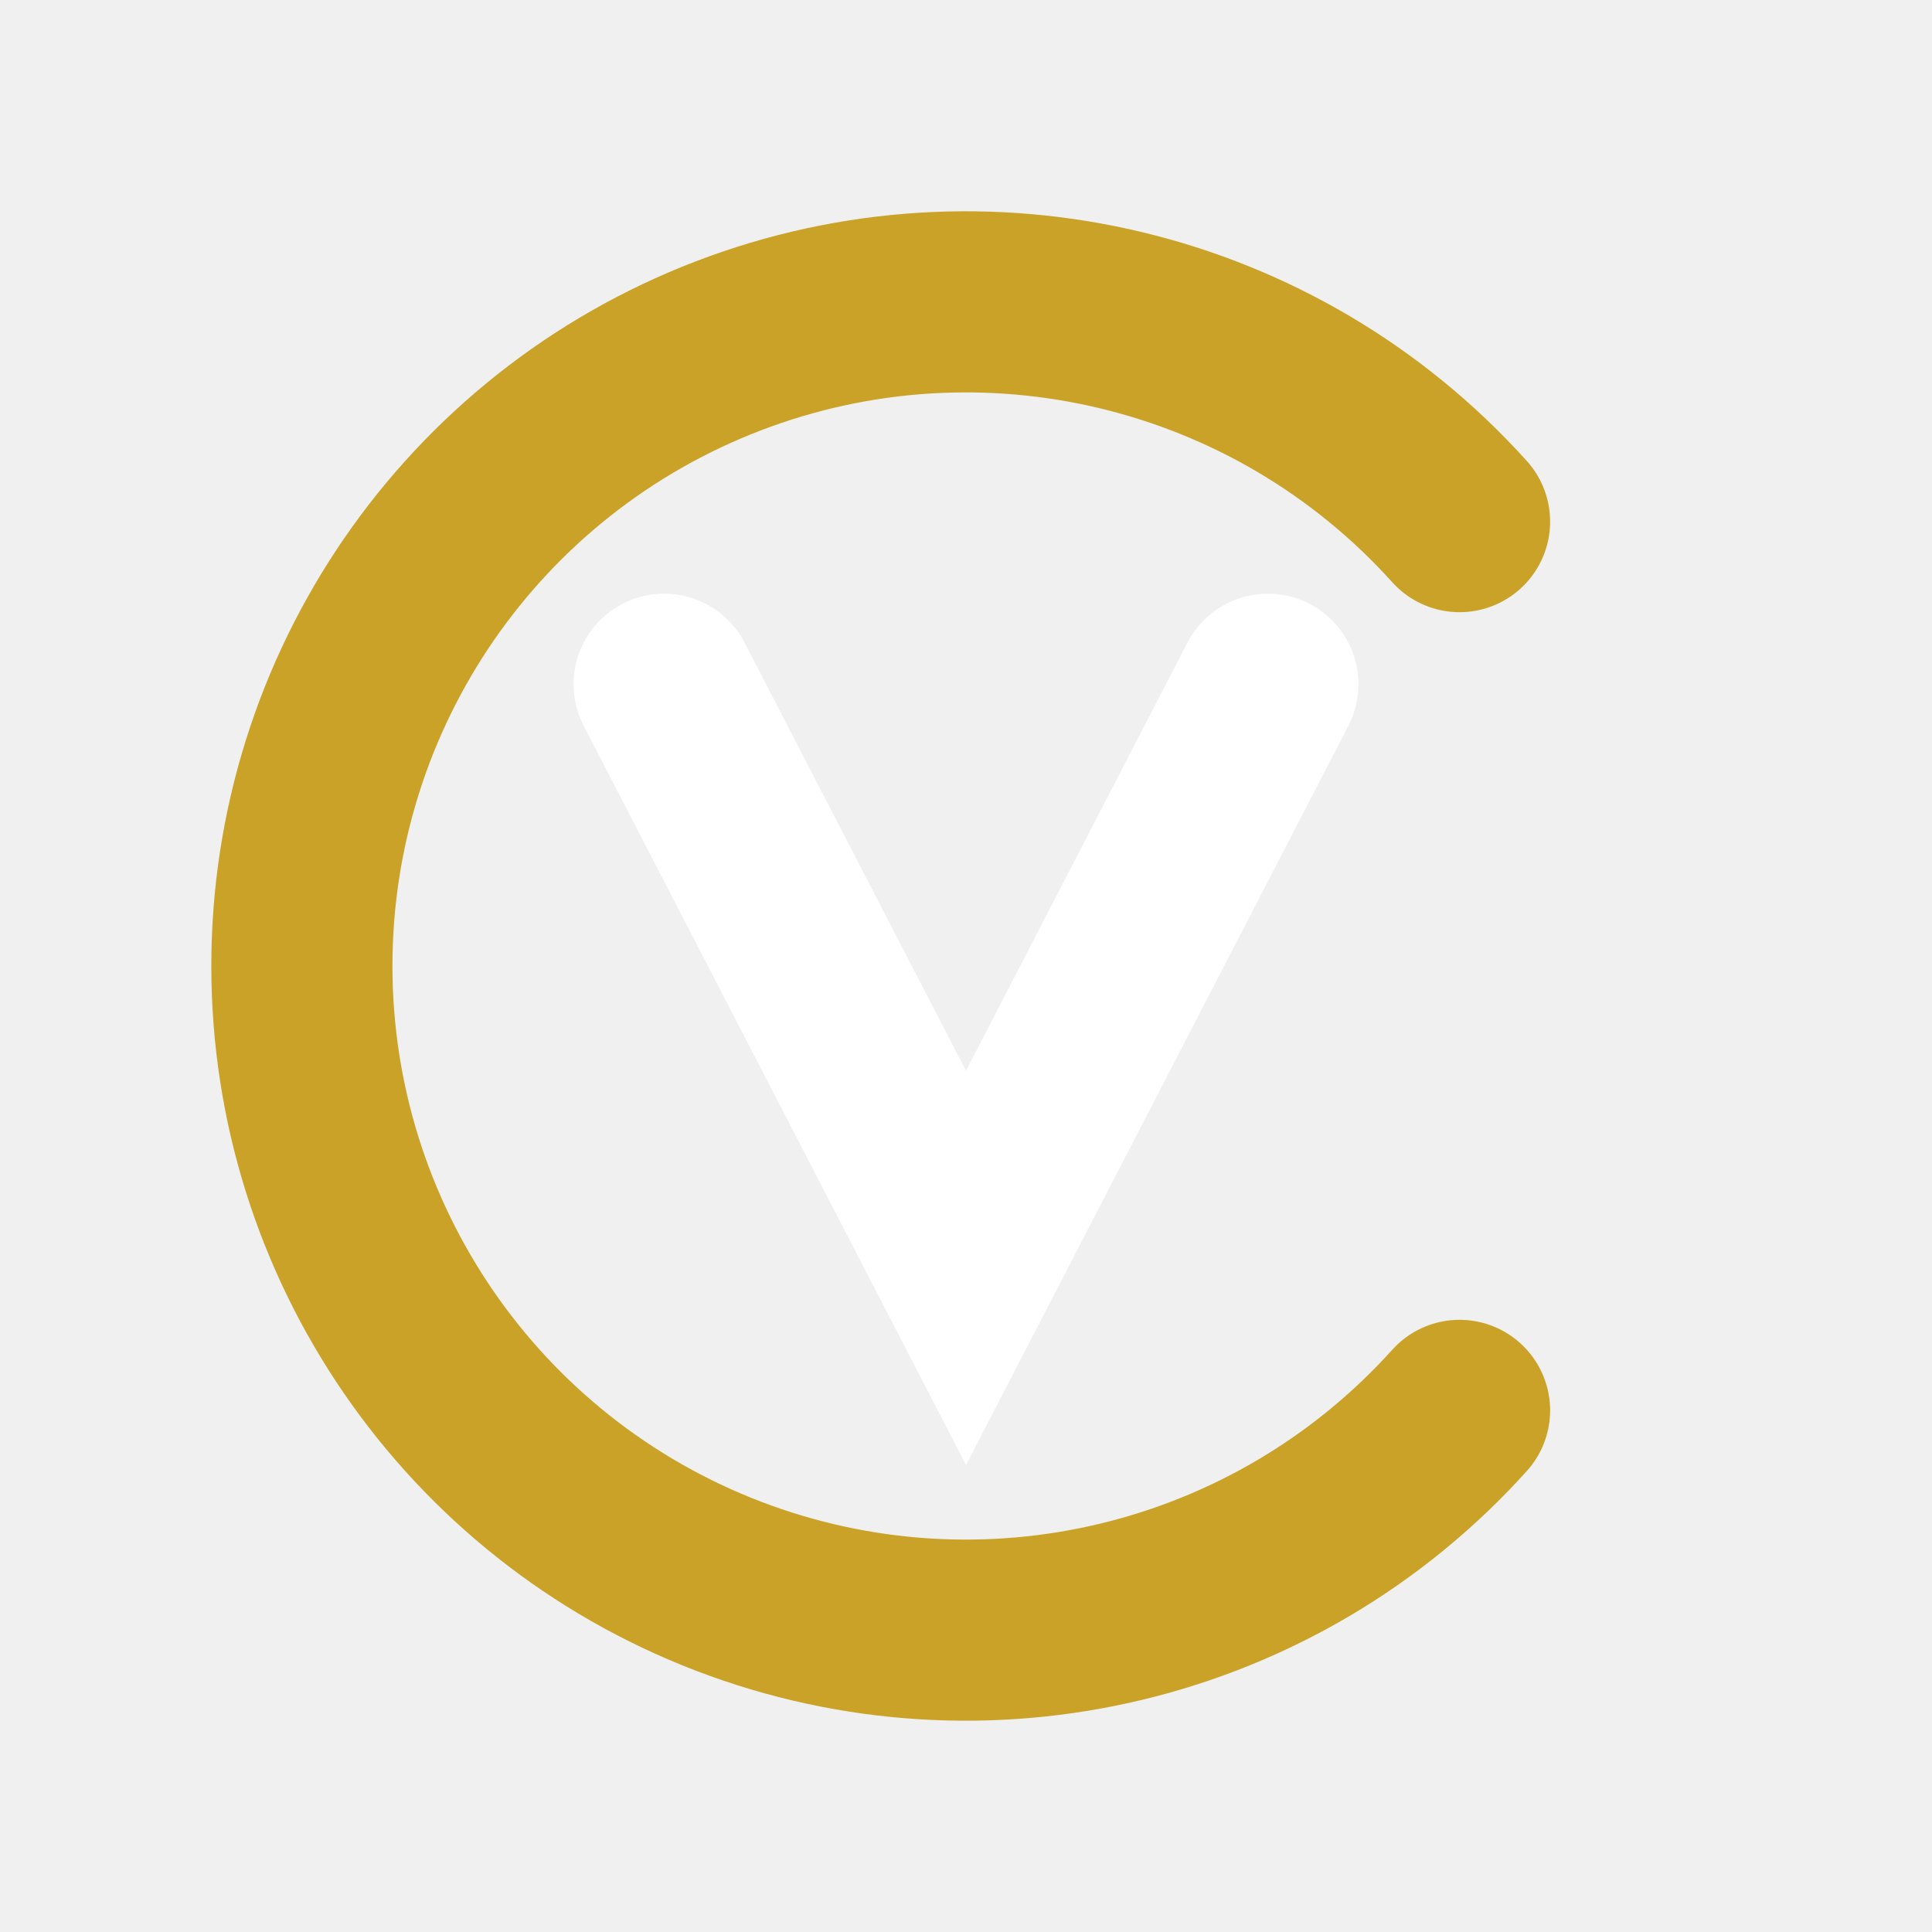
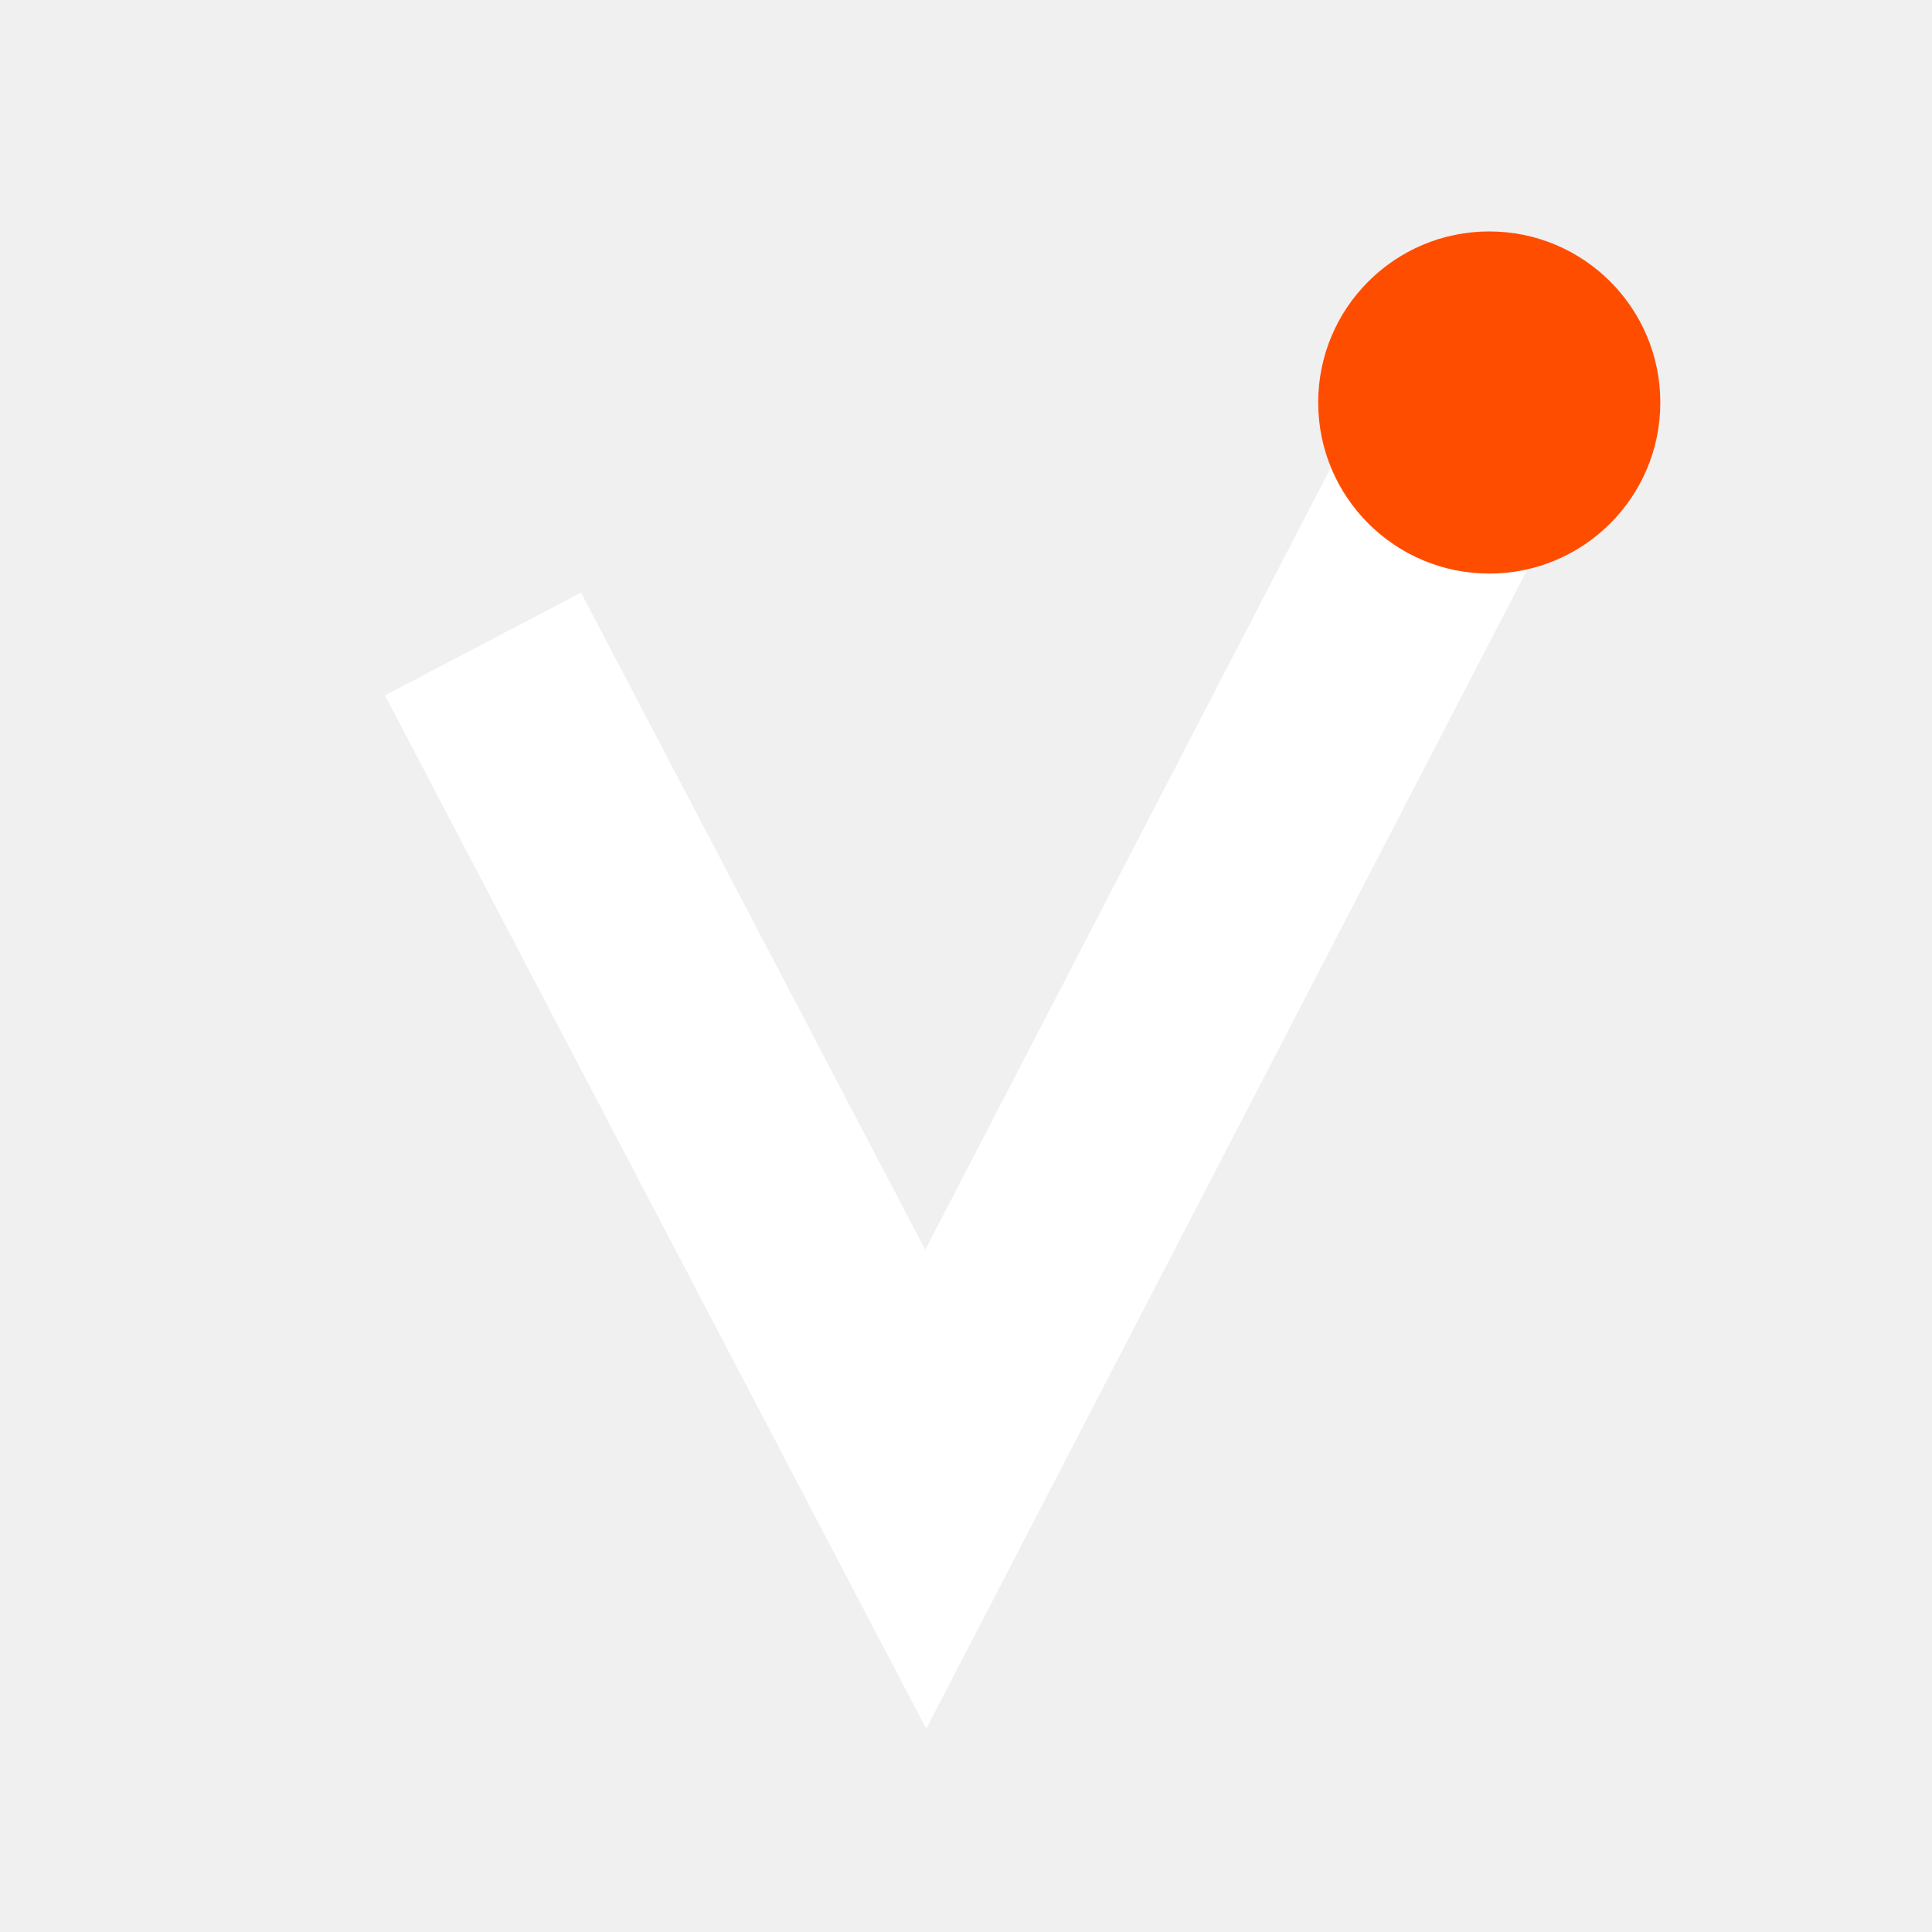
<svg xmlns="http://www.w3.org/2000/svg" viewBox="0 0 96 96" width="96" height="96" role="img" aria-label="VC Limited mark">
-   <g>
-     <path d="M 72.524 25.919 A 33.0 33.0 0 1 0 72.524 70.081" fill="none" stroke="#C9A227" stroke-width="9.0" stroke-linecap="round" />
-     <path d="M 33.0 34.0 L 48.0 63.0 L 63.0 34.0" fill="none" stroke="#FFFFFF" stroke-width="9.0" stroke-linecap="round" stroke-linejoin="miter" />
-   </g>
+   <path d="M 24.0 32.0 L 46.0 74.0 L 74.0 20.0" fill="none" stroke="#FFFFFF" stroke-width="11.0" stroke-linecap="butt" stroke-linejoin="miter" />
+   <circle cx="74.0" cy="20.0" r="8.5" fill="#FF4D00" />
</svg>
